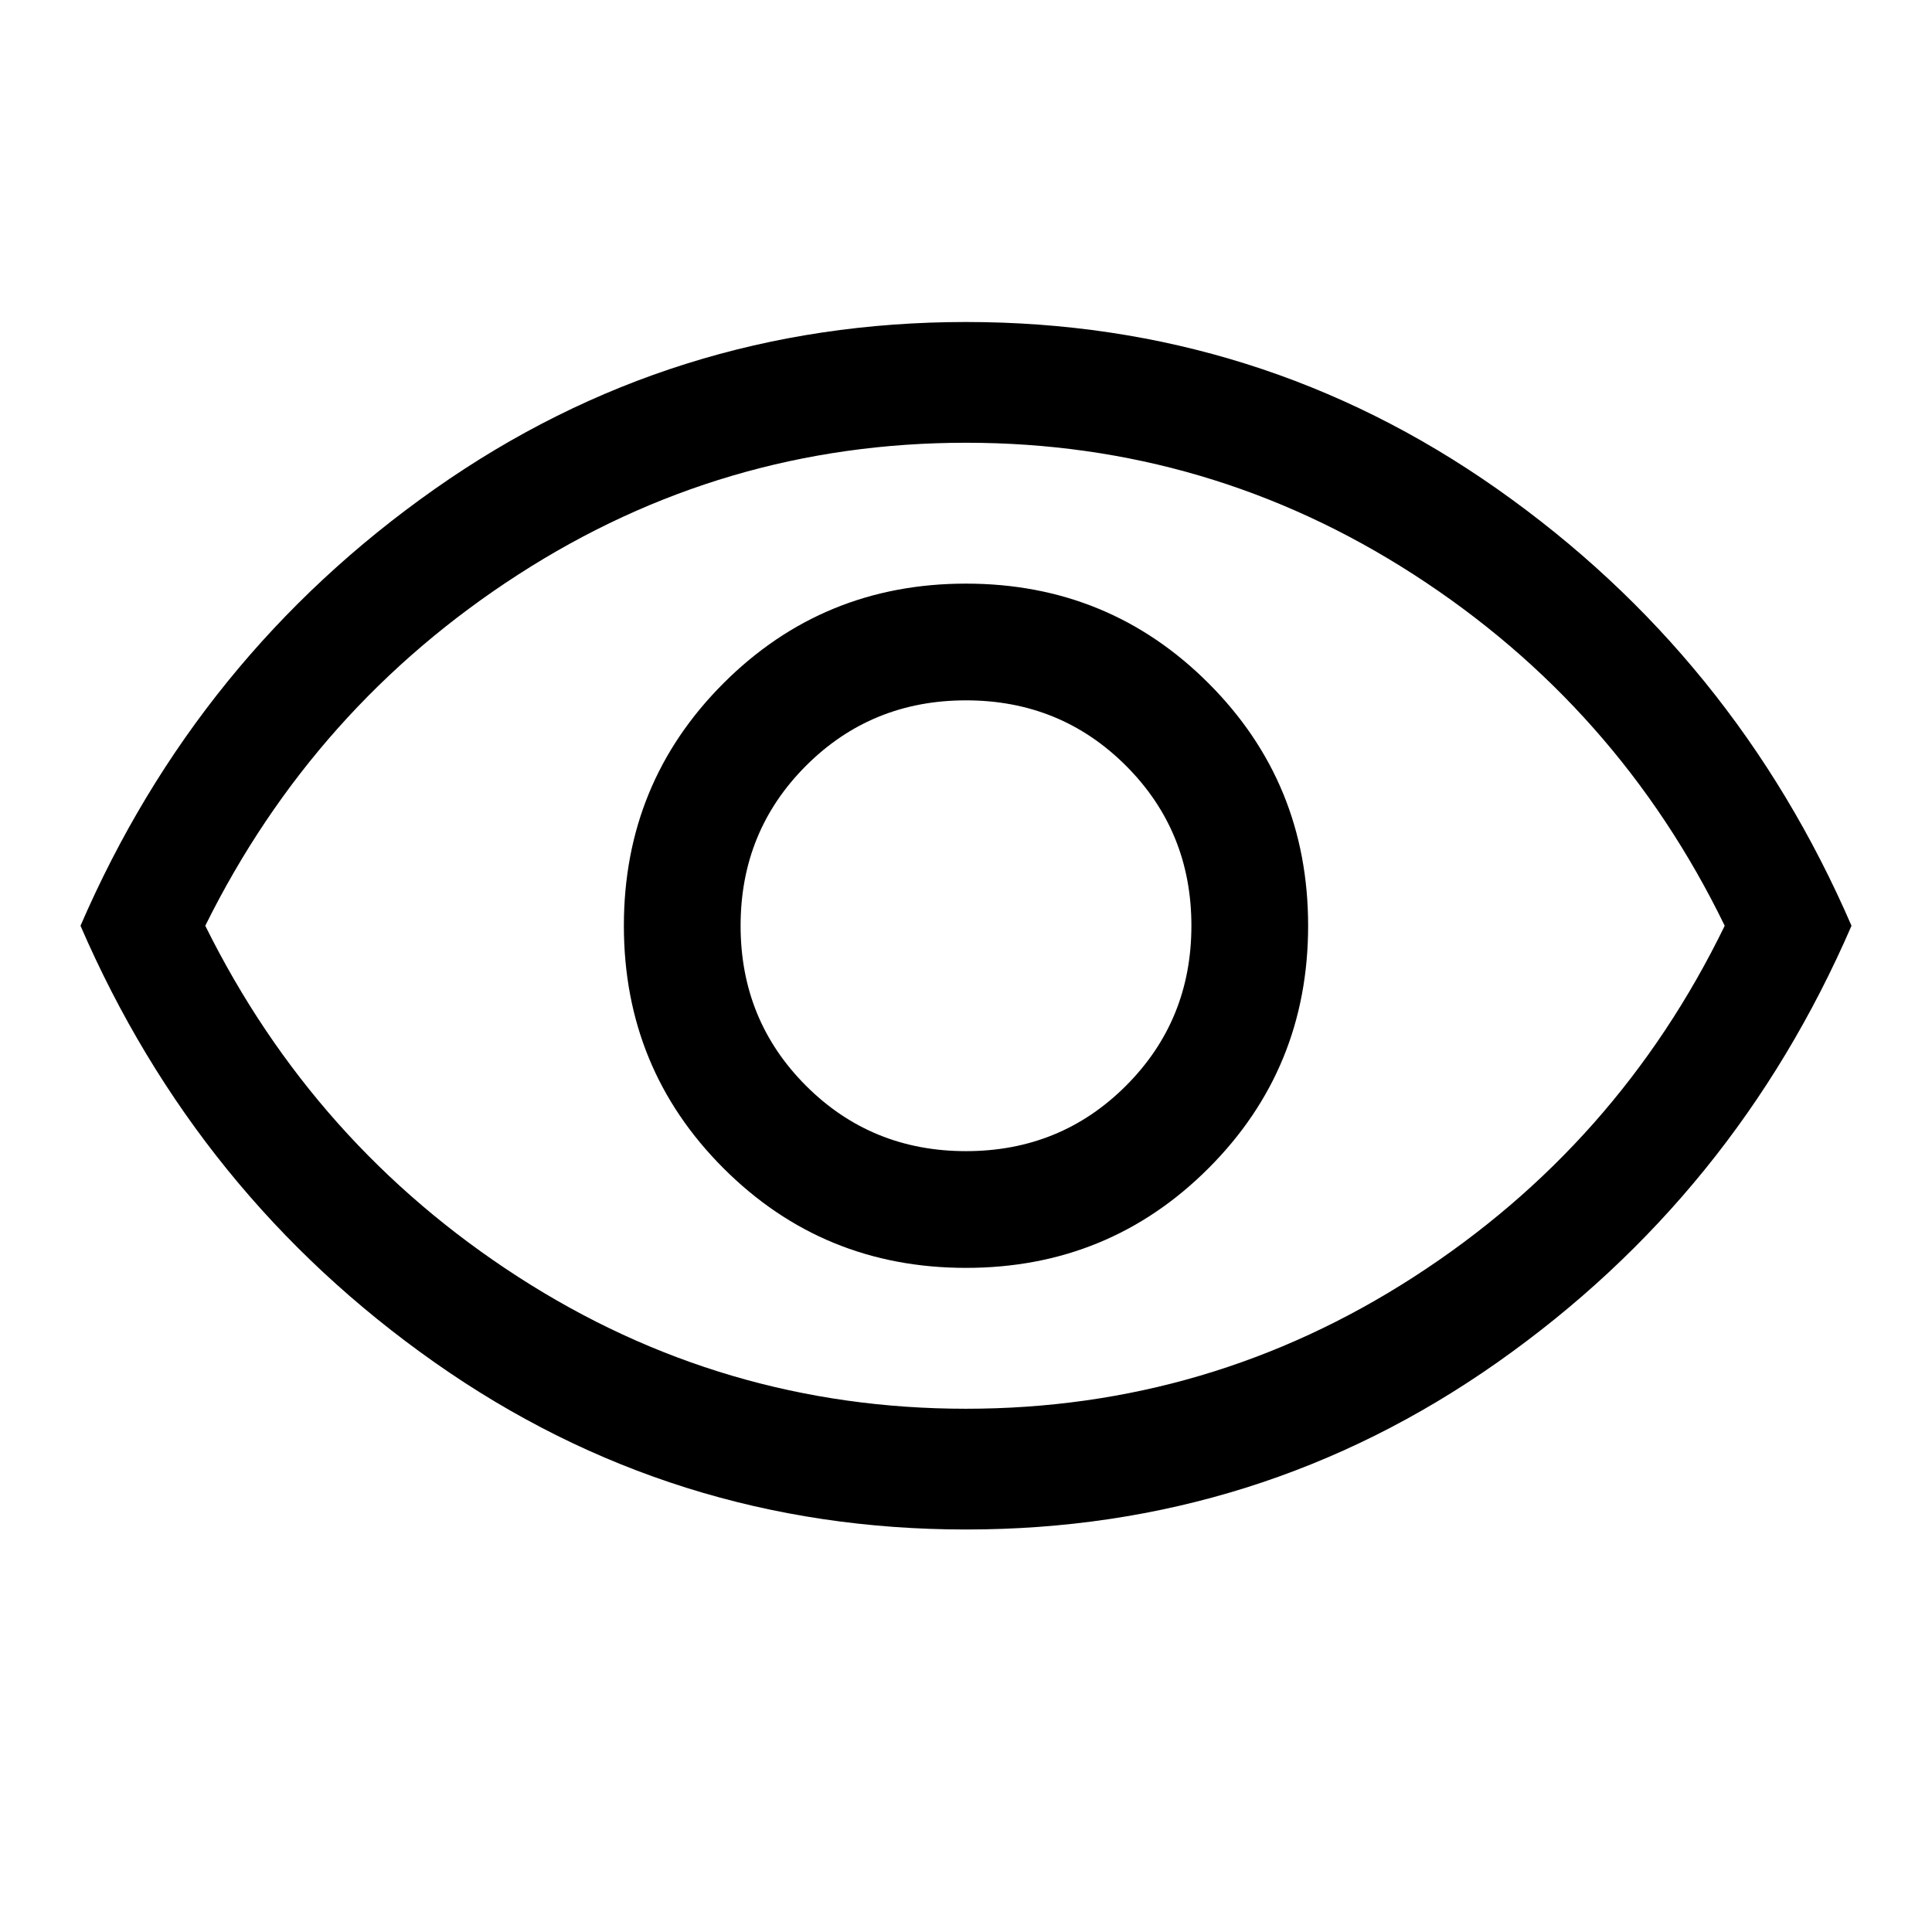
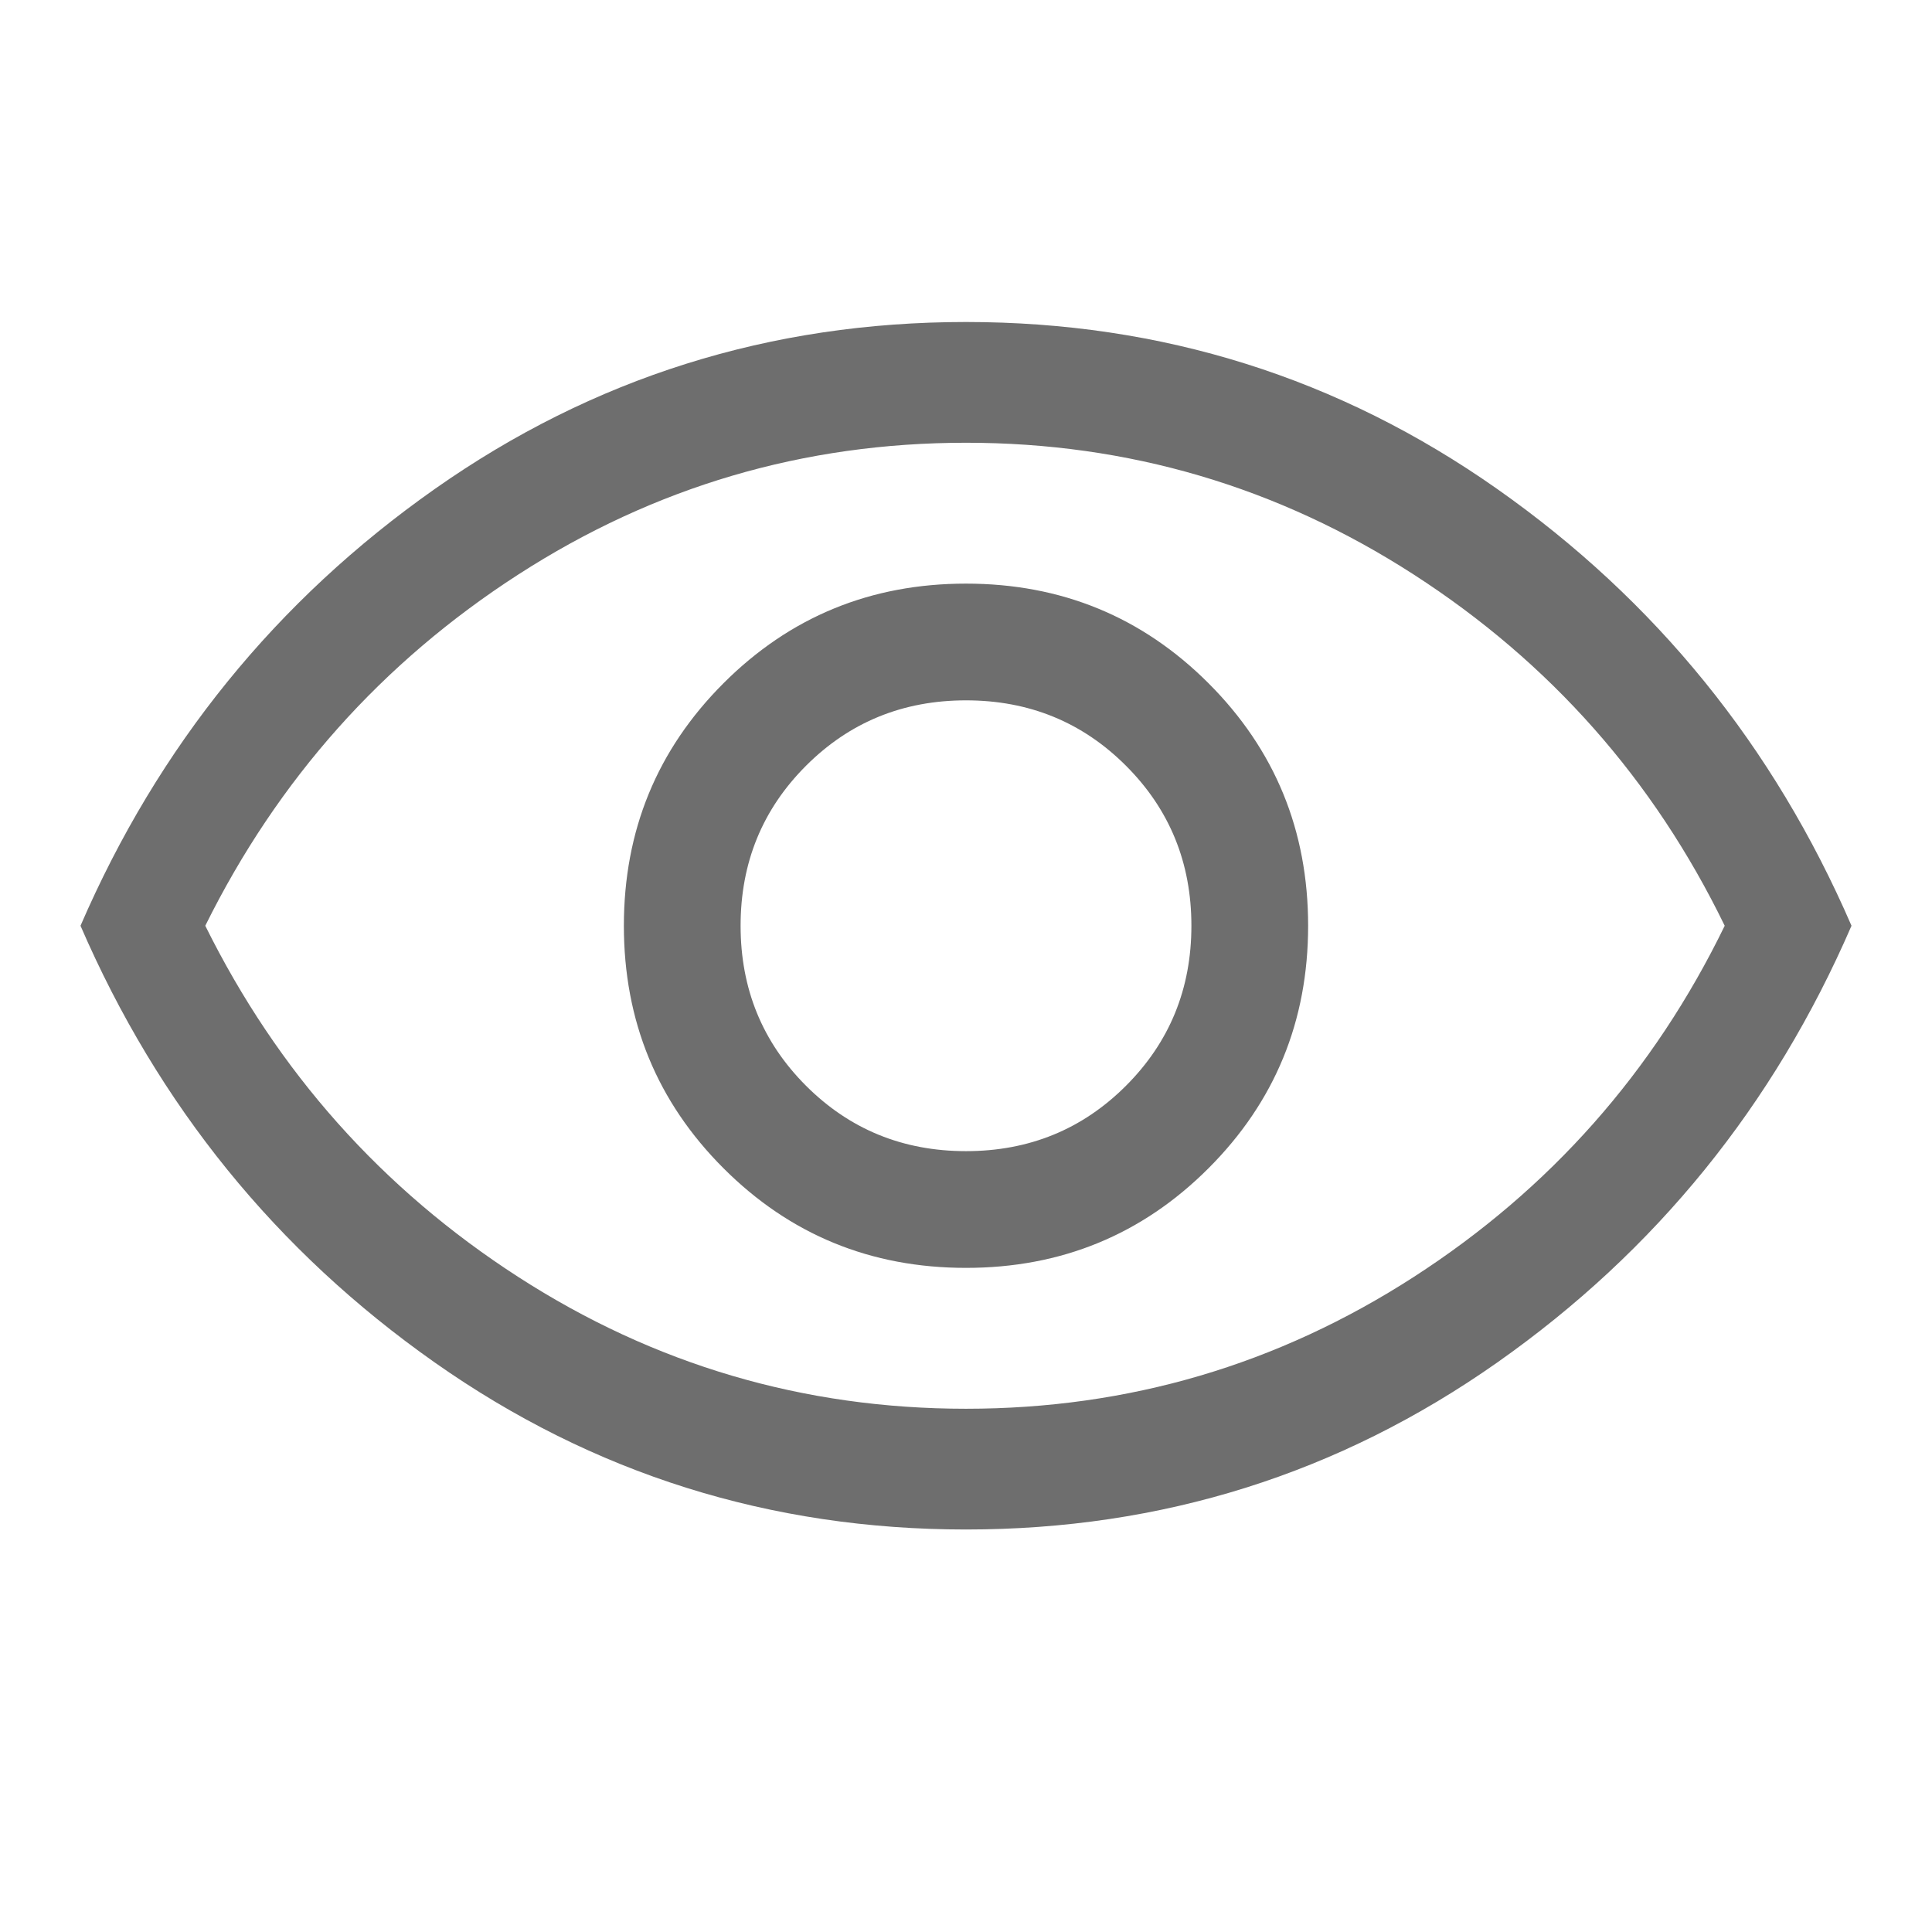
- <svg xmlns="http://www.w3.org/2000/svg" height="48" width="48">
+ <svg xmlns="http://www.w3.org/2000/svg" height="48" width="48" fill="#6e6e6e">
  <path d="M24 31.5q3.55 0 6.025-2.475Q32.5 26.55 32.5 23q0-3.55-2.475-6.025Q27.55 14.5 24 14.5q-3.55 0-6.025 2.475Q15.5 19.45 15.5 23q0 3.55 2.475 6.025Q20.45 31.5 24 31.5Zm0-2.9q-2.35 0-3.975-1.625T18.4 23q0-2.35 1.625-3.975T24 17.4q2.35 0 3.975 1.625T29.6 23q0 2.35-1.625 3.975T24 28.6Zm0 9.4q-7.3 0-13.2-4.15Q4.9 29.7 2 23q2.9-6.7 8.8-10.85Q16.7 8 24 8q7.3 0 13.2 4.15Q43.1 16.3 46 23q-2.9 6.7-8.8 10.85Q31.3 38 24 38Zm0-15Zm0 12q6.05 0 11.125-3.275T42.85 23q-2.65-5.45-7.725-8.725Q30.05 11 24 11t-11.125 3.275Q7.8 17.55 5.1 23q2.7 5.45 7.775 8.725Q17.95 35 24 35Z" />
</svg>
